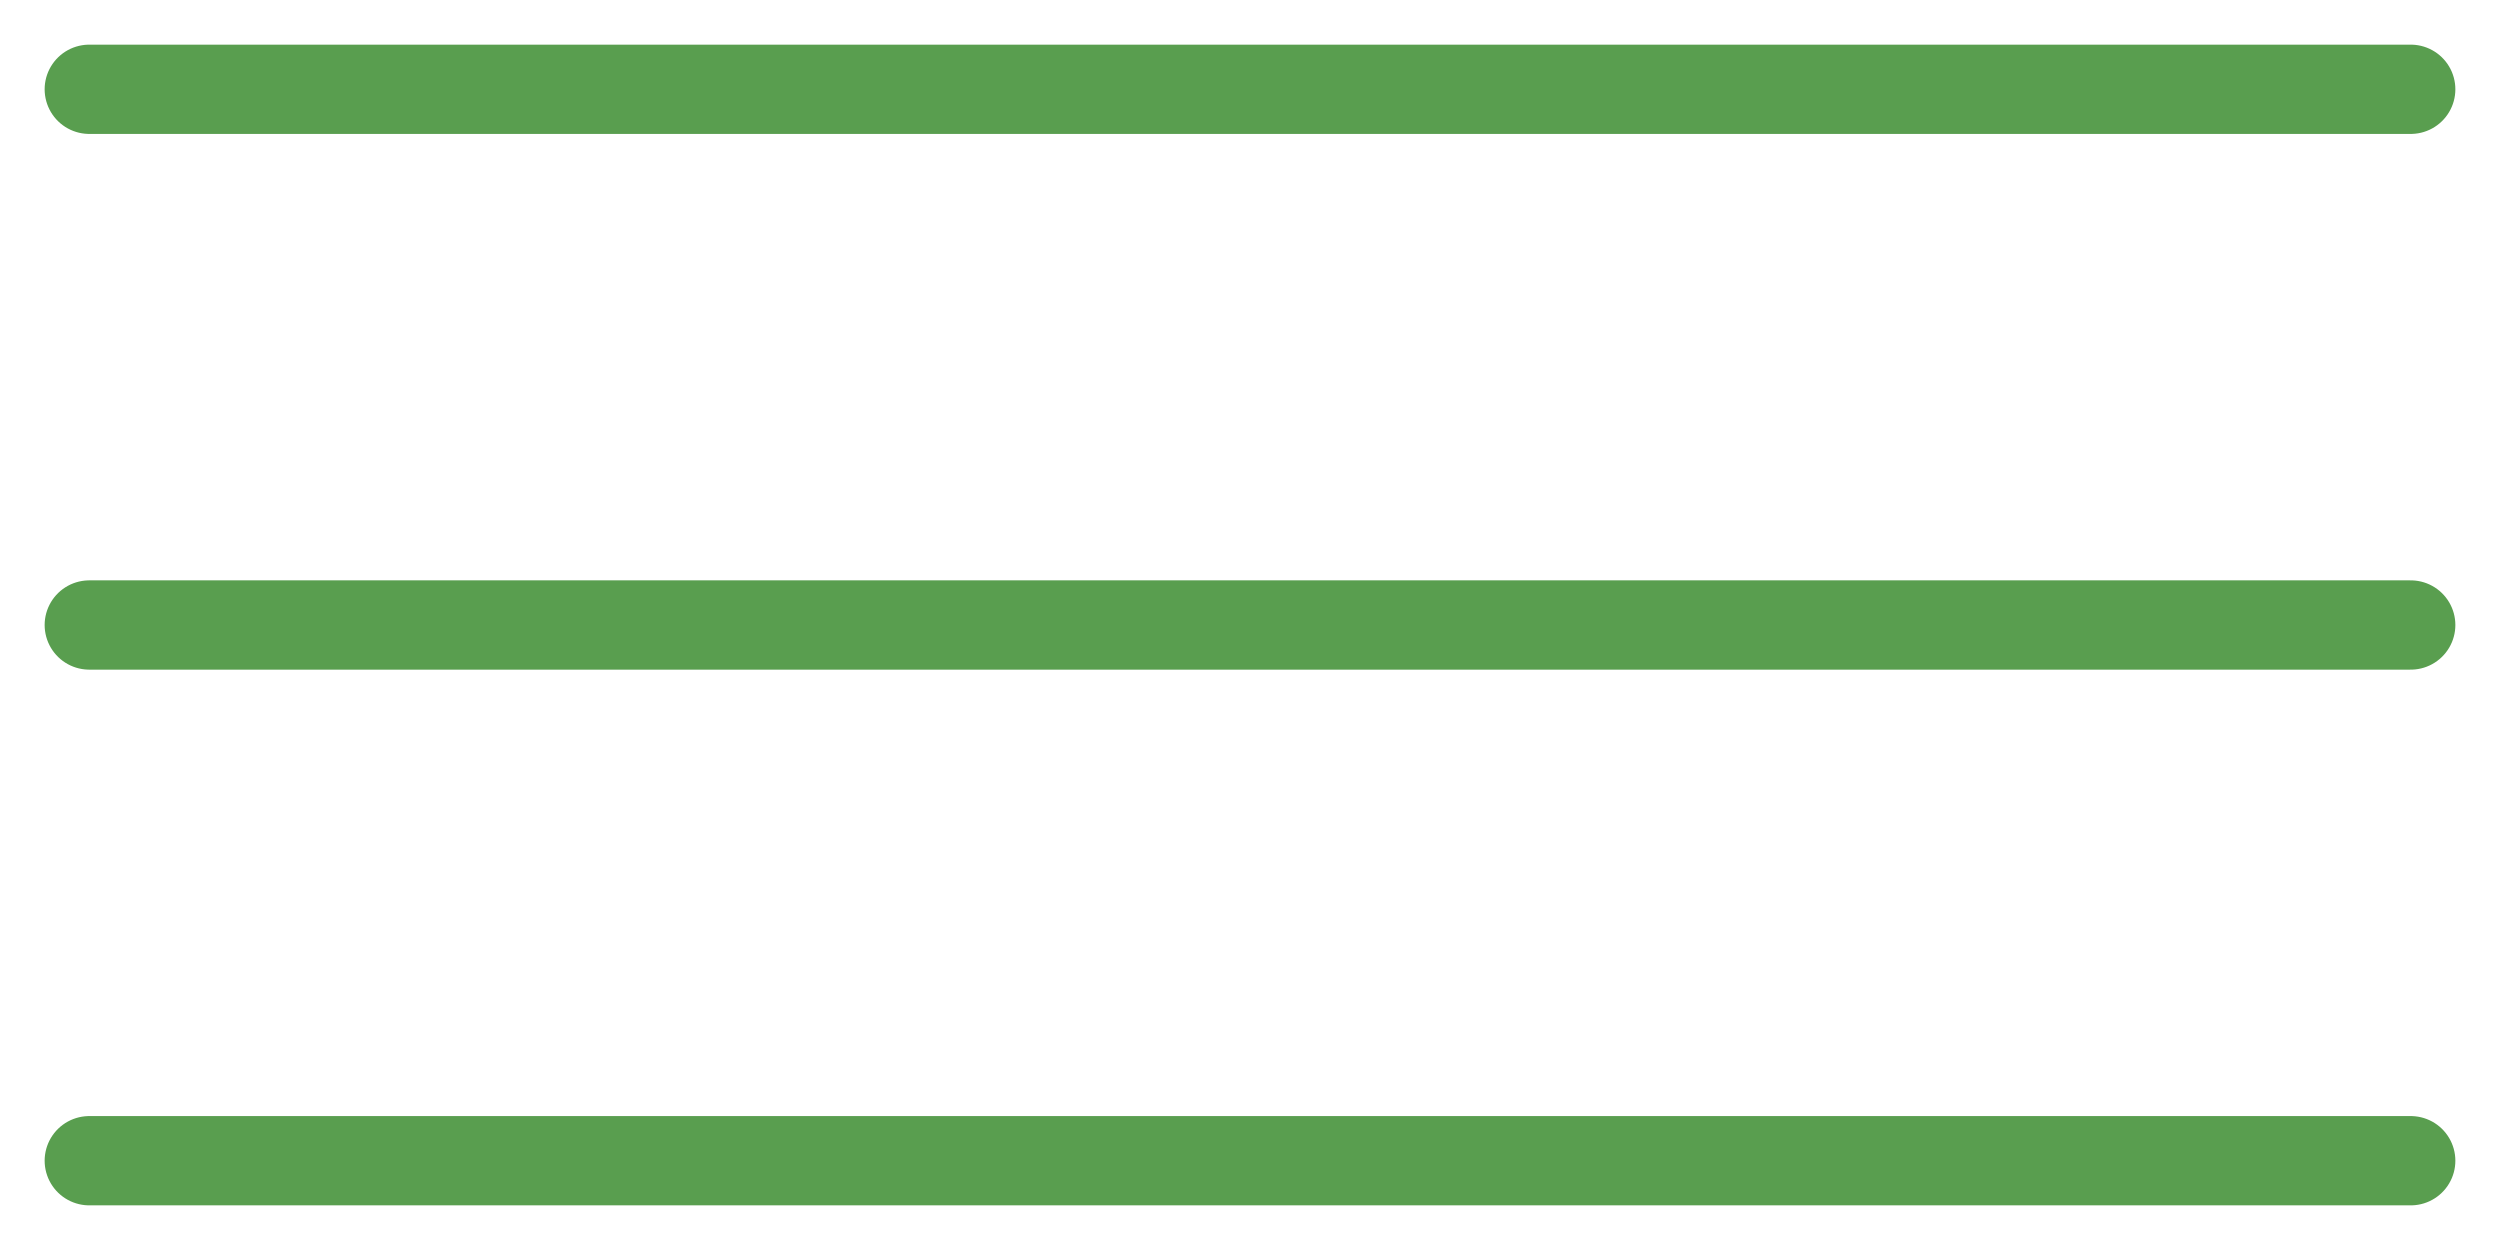
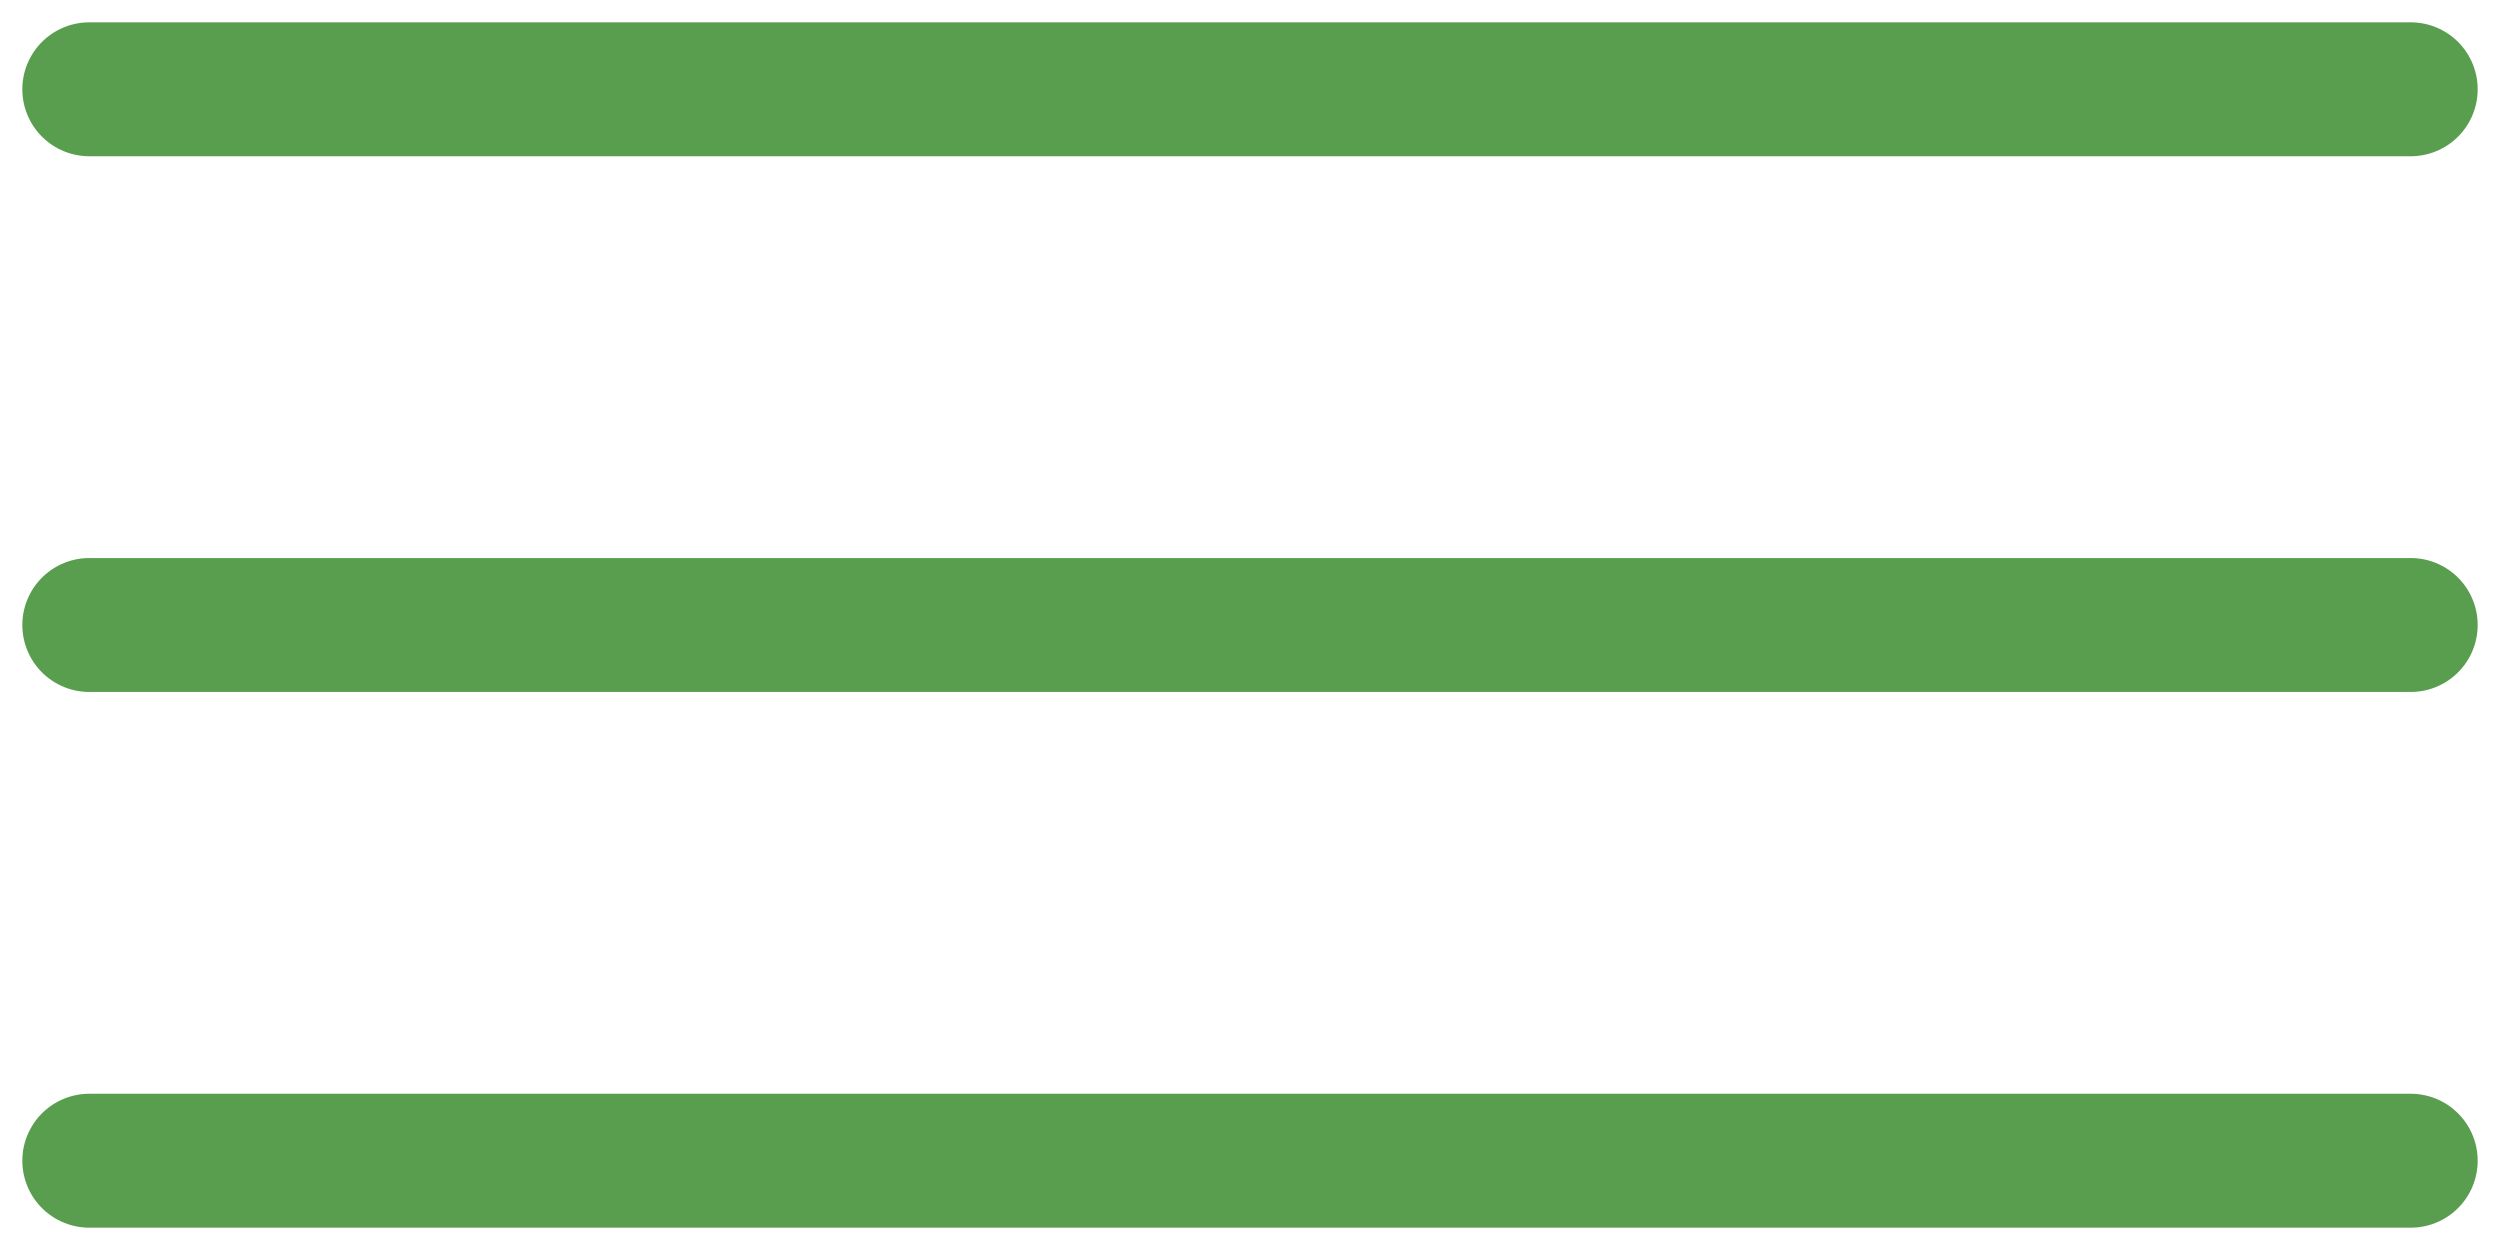
<svg xmlns="http://www.w3.org/2000/svg" width="28" height="14" viewBox="0 0 28 14" fill="none">
-   <path d="M1 1H27" stroke="#599E4F" stroke-linecap="round" />
-   <path d="M1 7H27" stroke="#599E4F" stroke-linecap="round" />
-   <path d="M1 13H27" stroke="#599E4F" stroke-linecap="round" />
+   <path d="M1 1H27" stroke="#599E4F" stroke-width="1.5" stroke-linecap="round" />
+   <path d="M1 7H27" stroke="#599E4F" stroke-width="1.5" stroke-linecap="round" />
+   <path d="M1 13H27" stroke="#599E4F" stroke-width="1.5" stroke-linecap="round" />
</svg>
